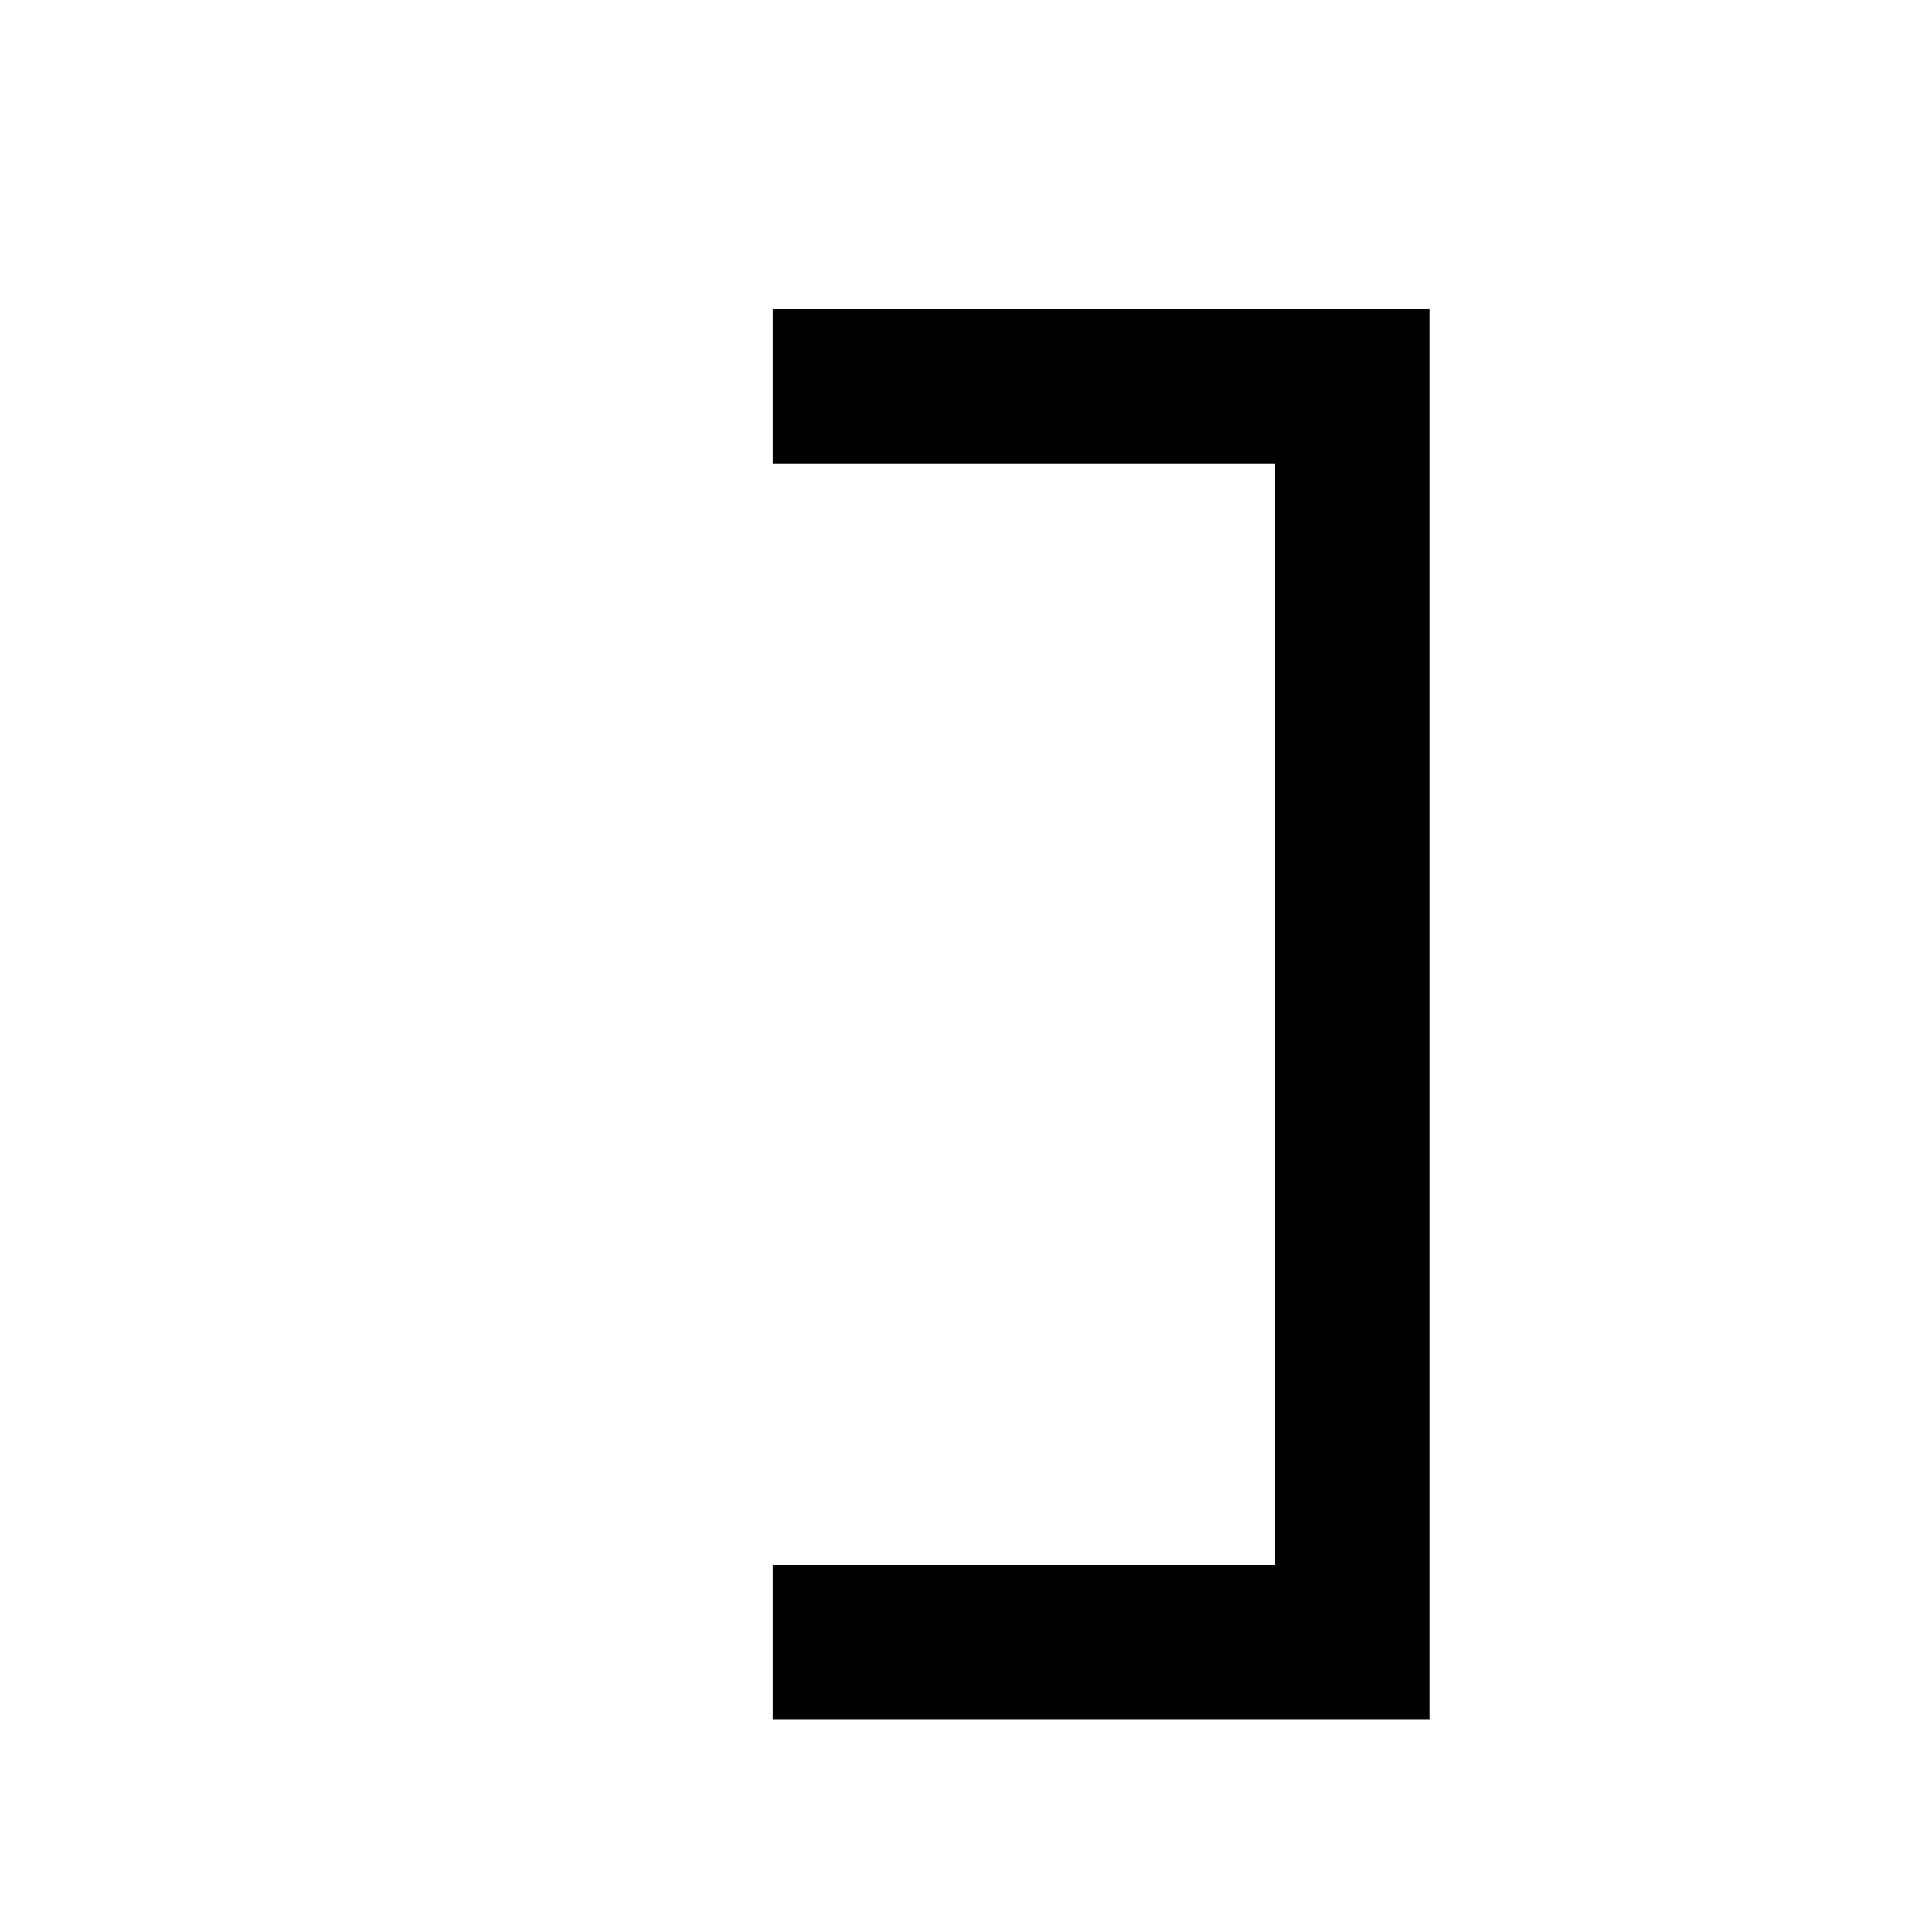
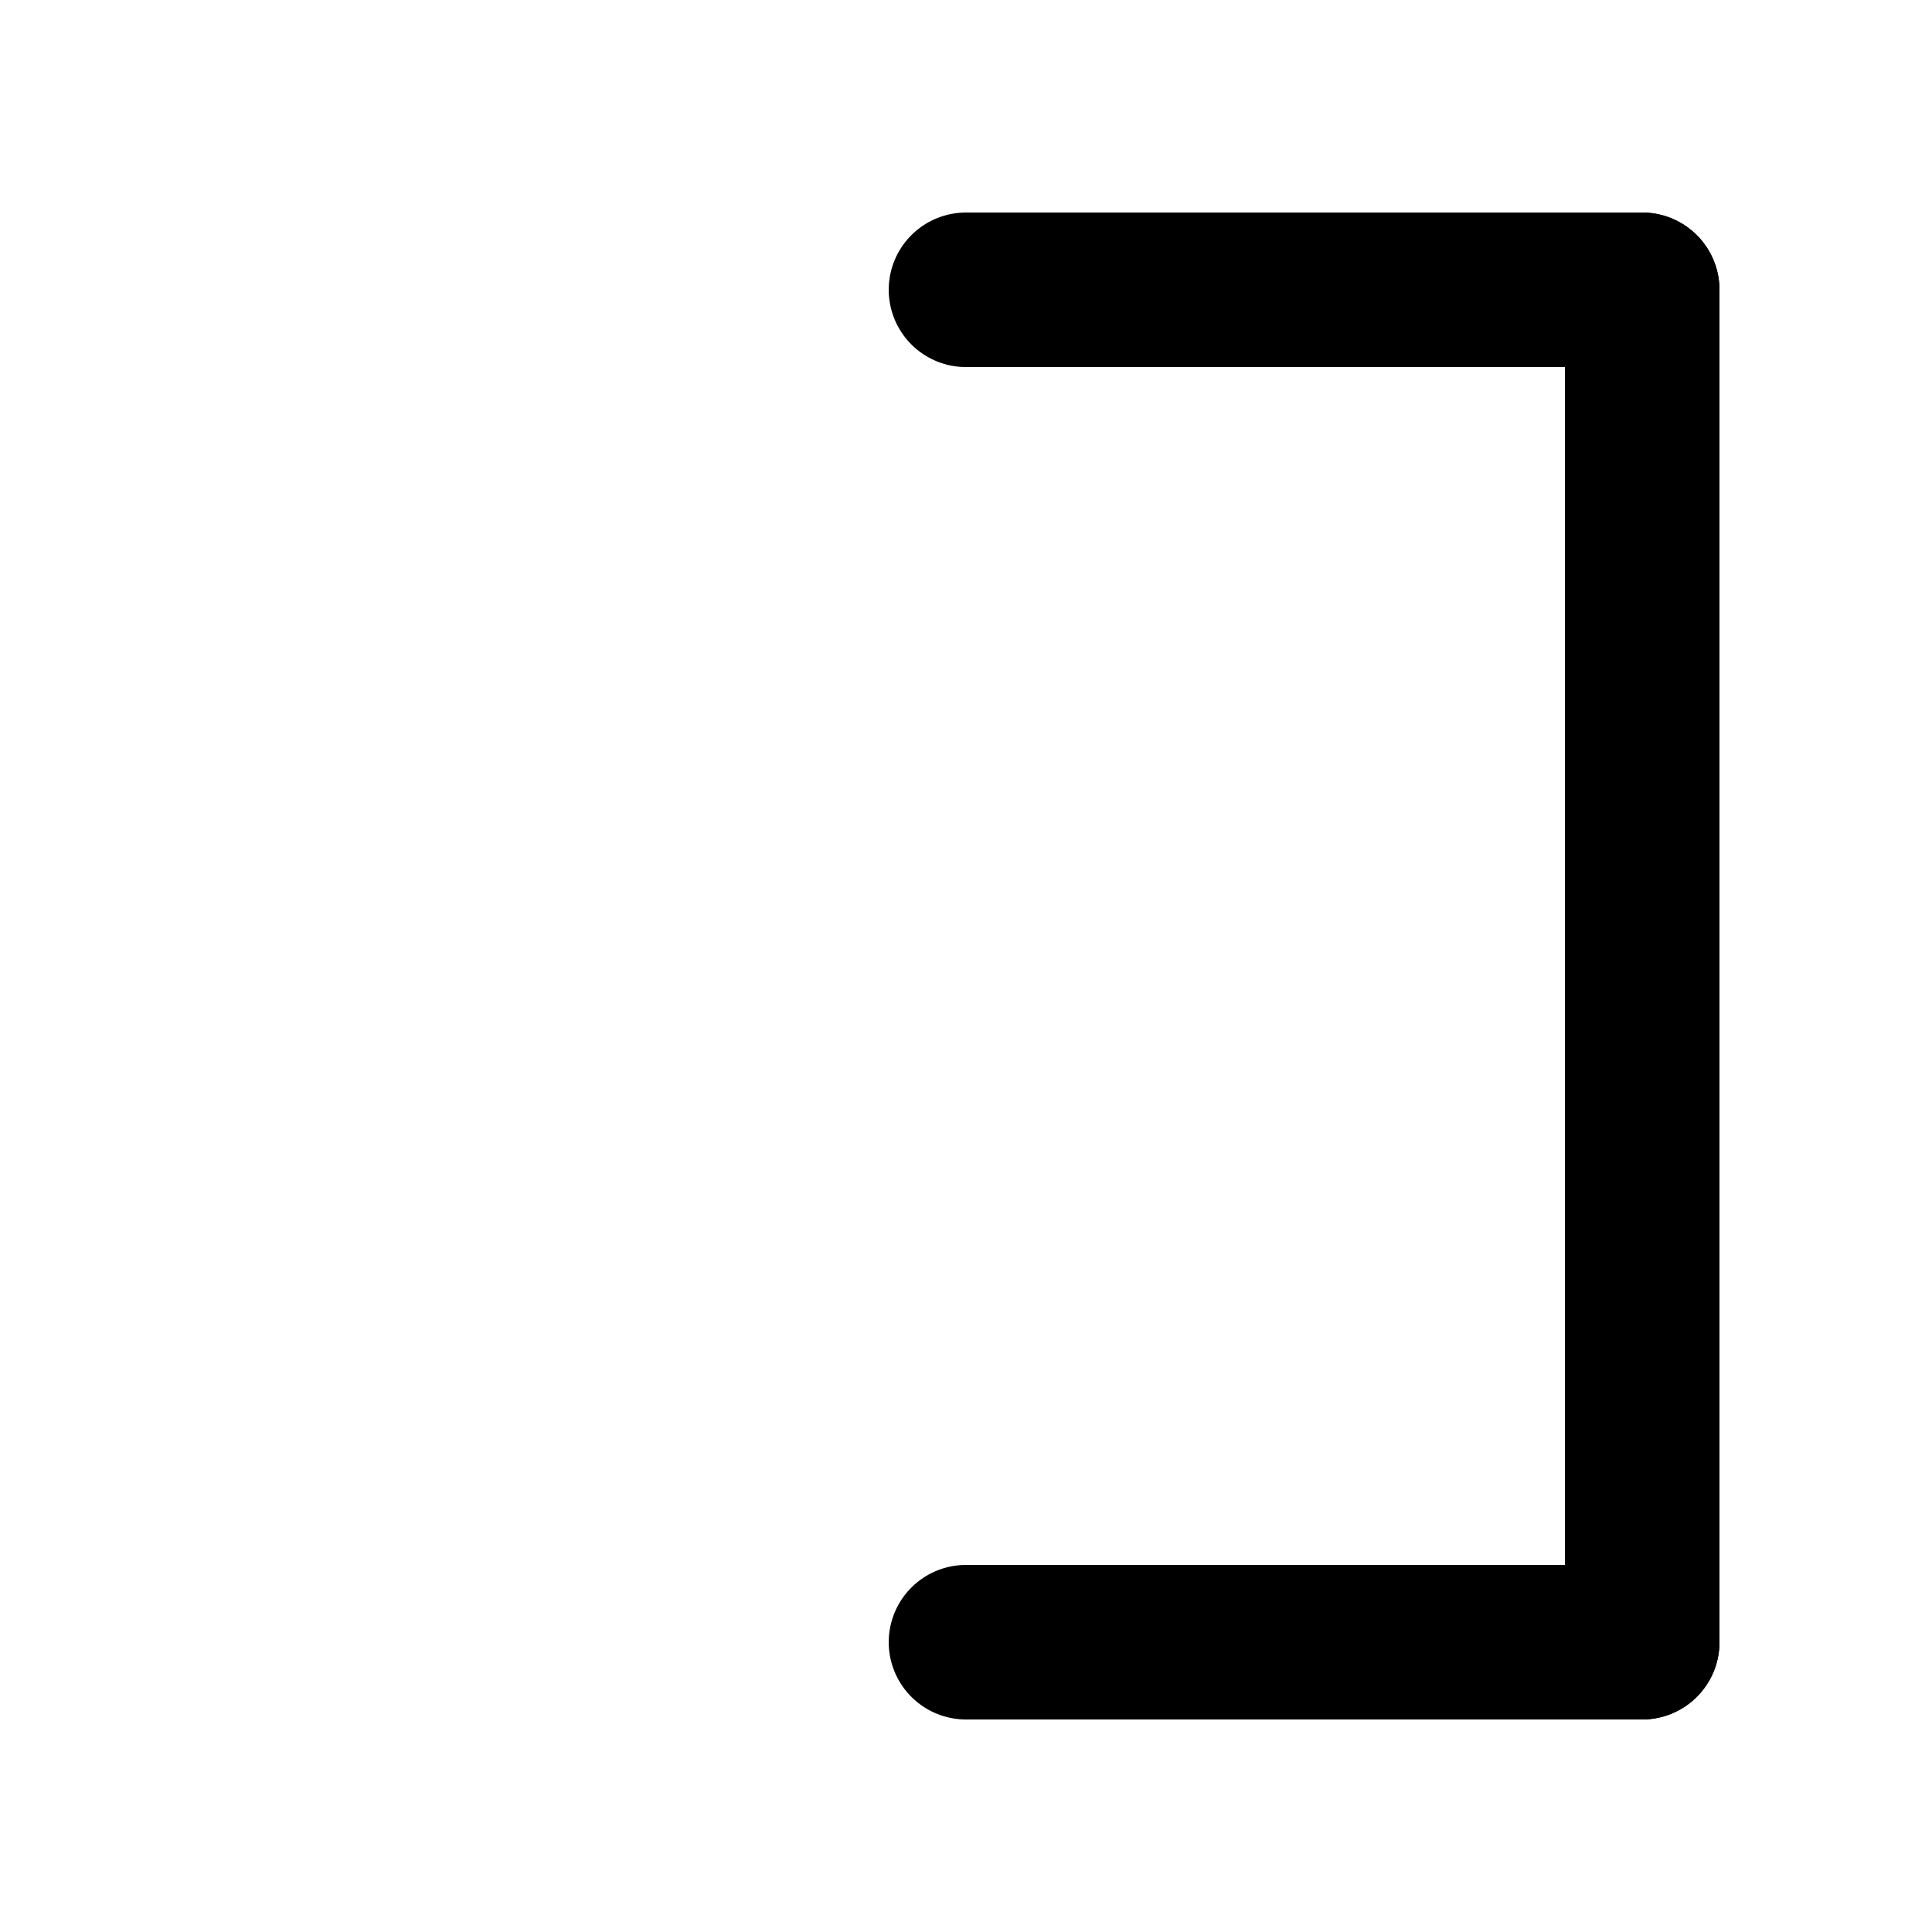
- <svg width="100" height="100">
-   <g>
-     <line stroke="#000000" stroke-linecap="null" stroke-linejoin="null" id="svg_11" x1="40" y1="20" x2="70" y2="20" stroke-width="8" fill="none" />
-     <line stroke="#000000" stroke-linecap="null" stroke-linejoin="null" id="svg_17" x1="70" y1="16" x2="70" y2="89" stroke-width="8" fill="none" />
-     <line stroke="#000000" stroke-linecap="null" stroke-linejoin="null" id="svg_11" x1="40" y1="85" x2="70" y2="85" stroke-width="8" fill="none" />
+ <svg xmlns="http://www.w3.org/2000/svg" width="100" height="100">
+   <g stroke="black" stroke-width="8" stroke-linecap="round" fill="none">
+     <line x1="50" y1="15" x2="85" y2="15" />
+     <line x1="50" y1="85" x2="85" y2="85" />
+     <line x1="85" y1="15" x2="85" y2="85" />
  </g>
</svg>
